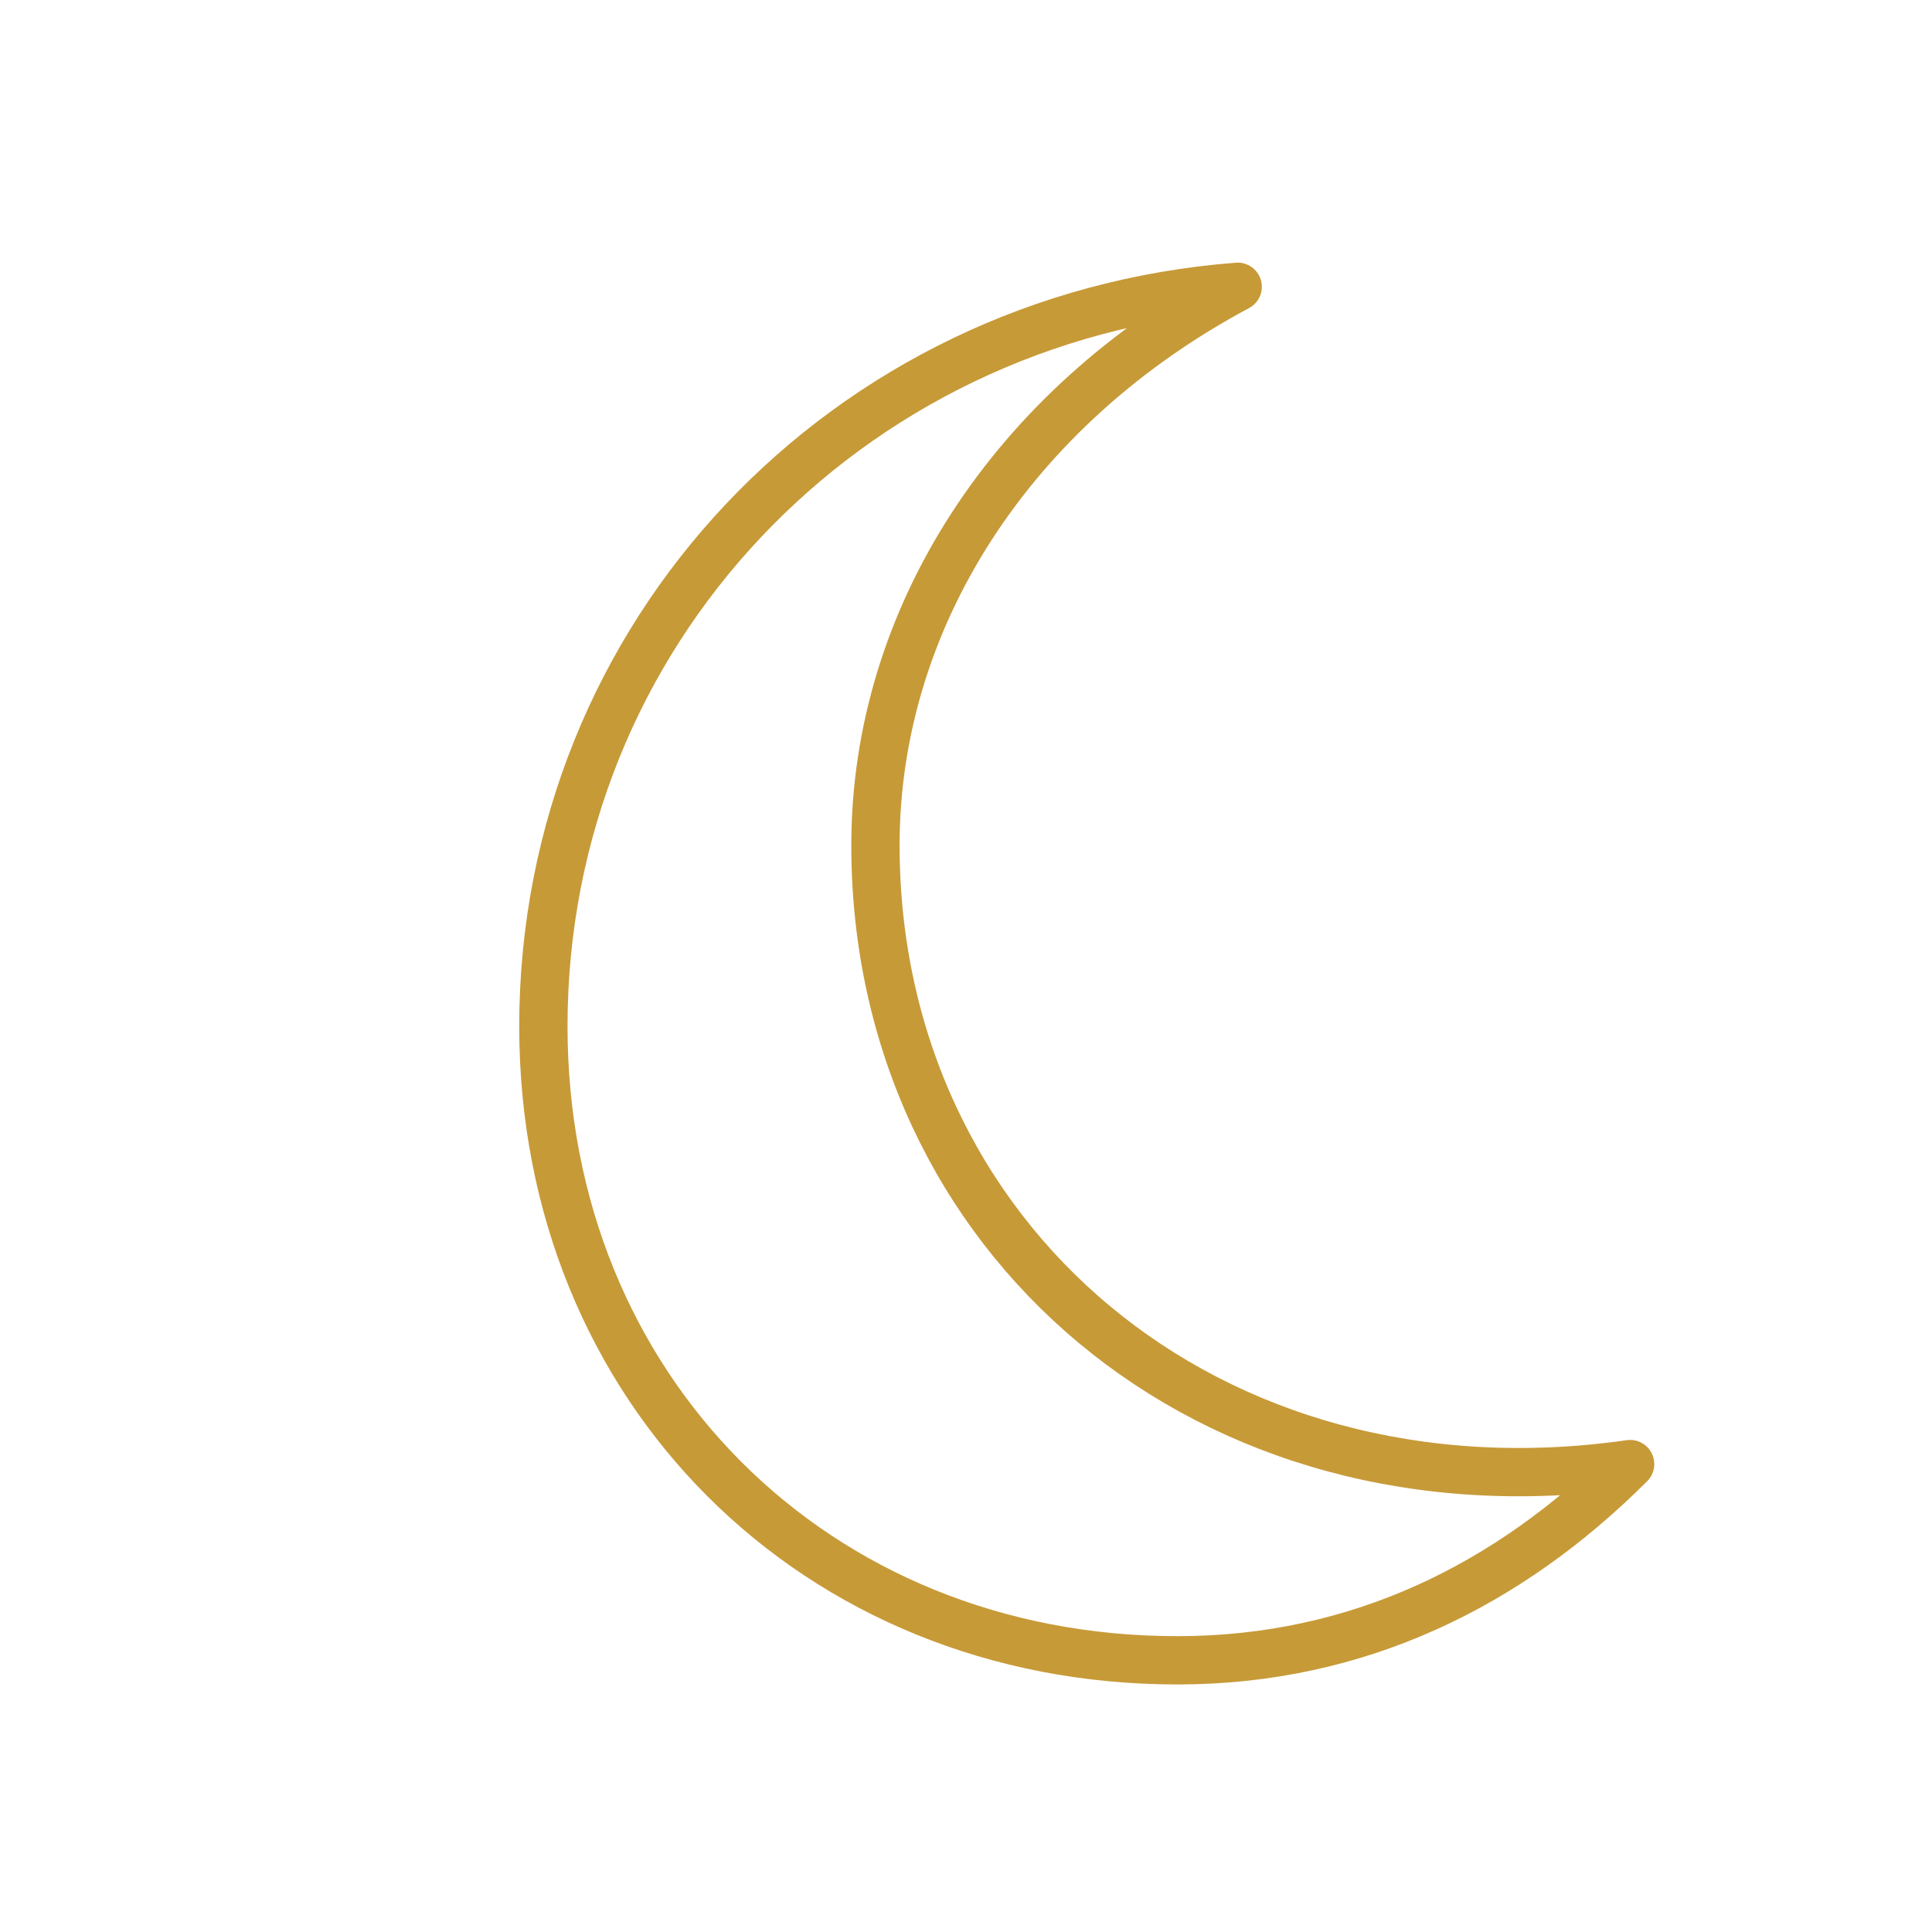
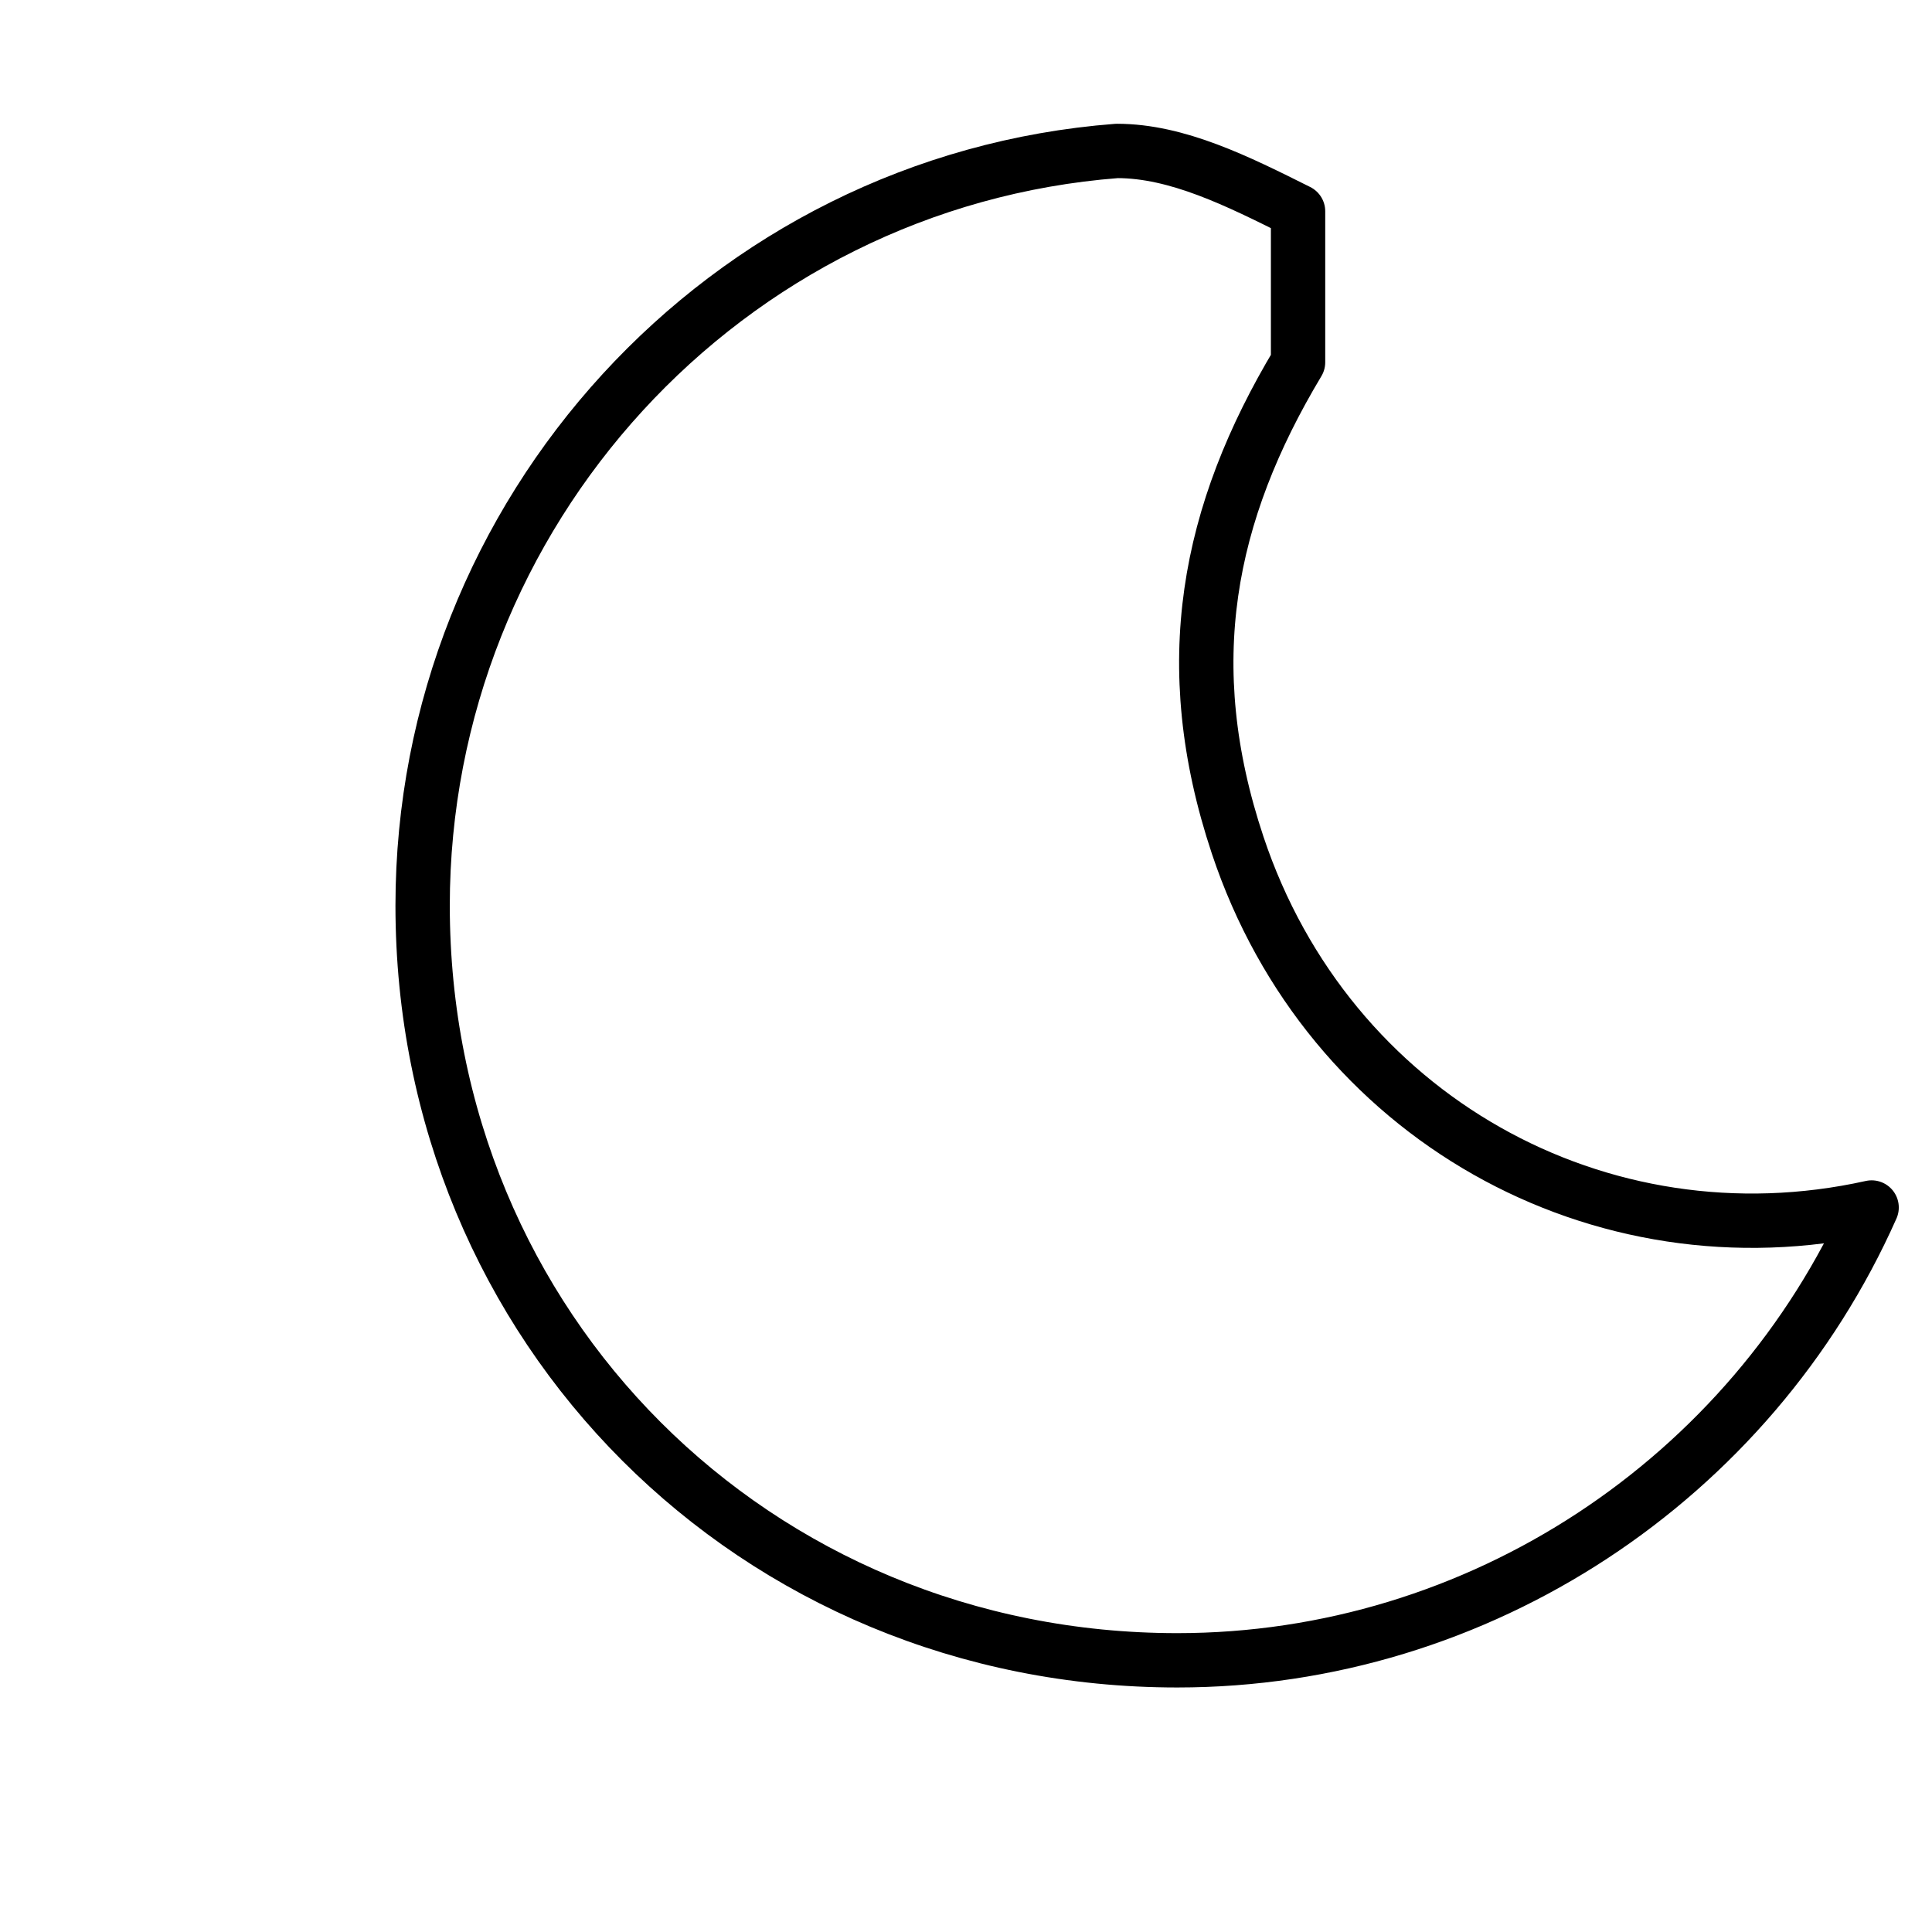
- <svg xmlns="http://www.w3.org/2000/svg" viewBox="0 0 64 64" fill="none" stroke="#C79A38" stroke-width="1.6" stroke-linecap="round" stroke-linejoin="round">
-   <path d="M41 9.5 C28 10.5 18 21 18 34 C18 46 27 55 39 55 C45 55 50 52.5 54 48.5 C40 50.5 29 41 29 28 C29 20.5 33.5 13.5 41 9.5 Z" />
+ <svg xmlns="http://www.w3.org/2000/svg" viewBox="0 0 64 64" fill="none">
+   <path d="M43 12c-3 5-4 10-2 16 3 9 12 14 21 12-4 9-13 15-23 15-14 0-25-11-25-25 0-13 10-24 23-25 2 0 4 1 6 2z" stroke="currentColor" stroke-width="1.8" stroke-linecap="round" stroke-linejoin="round" />
</svg>
